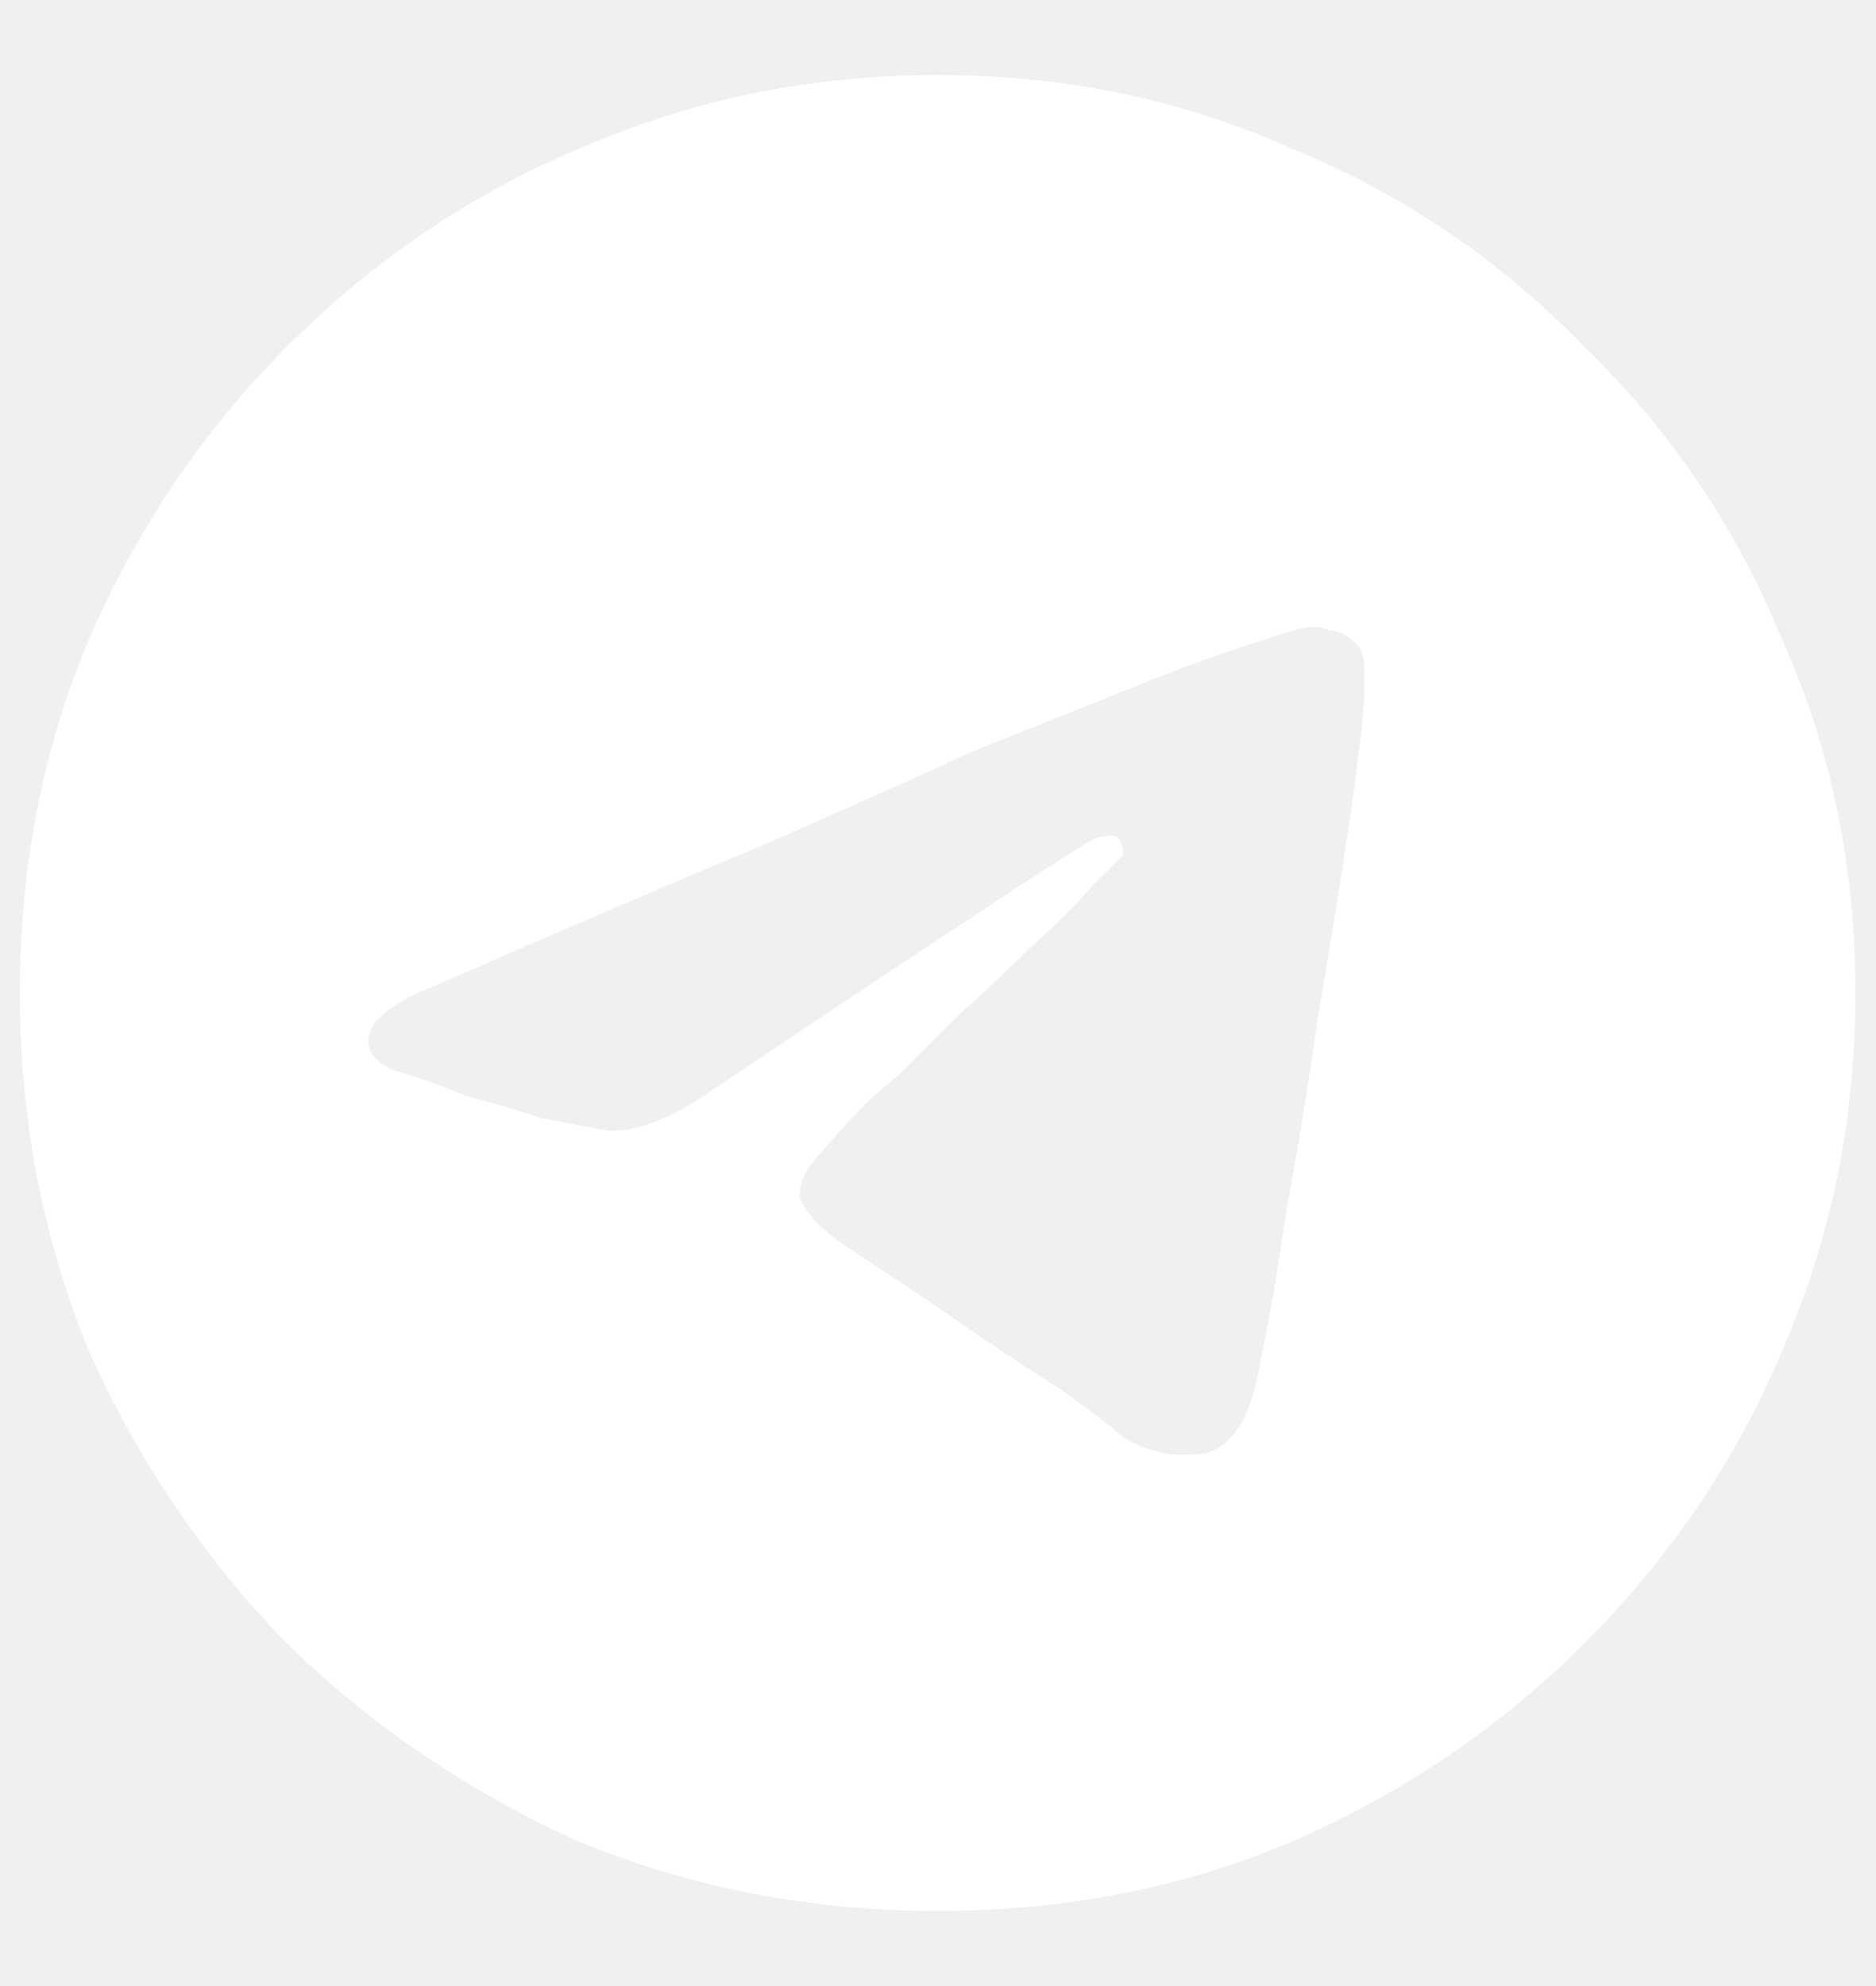
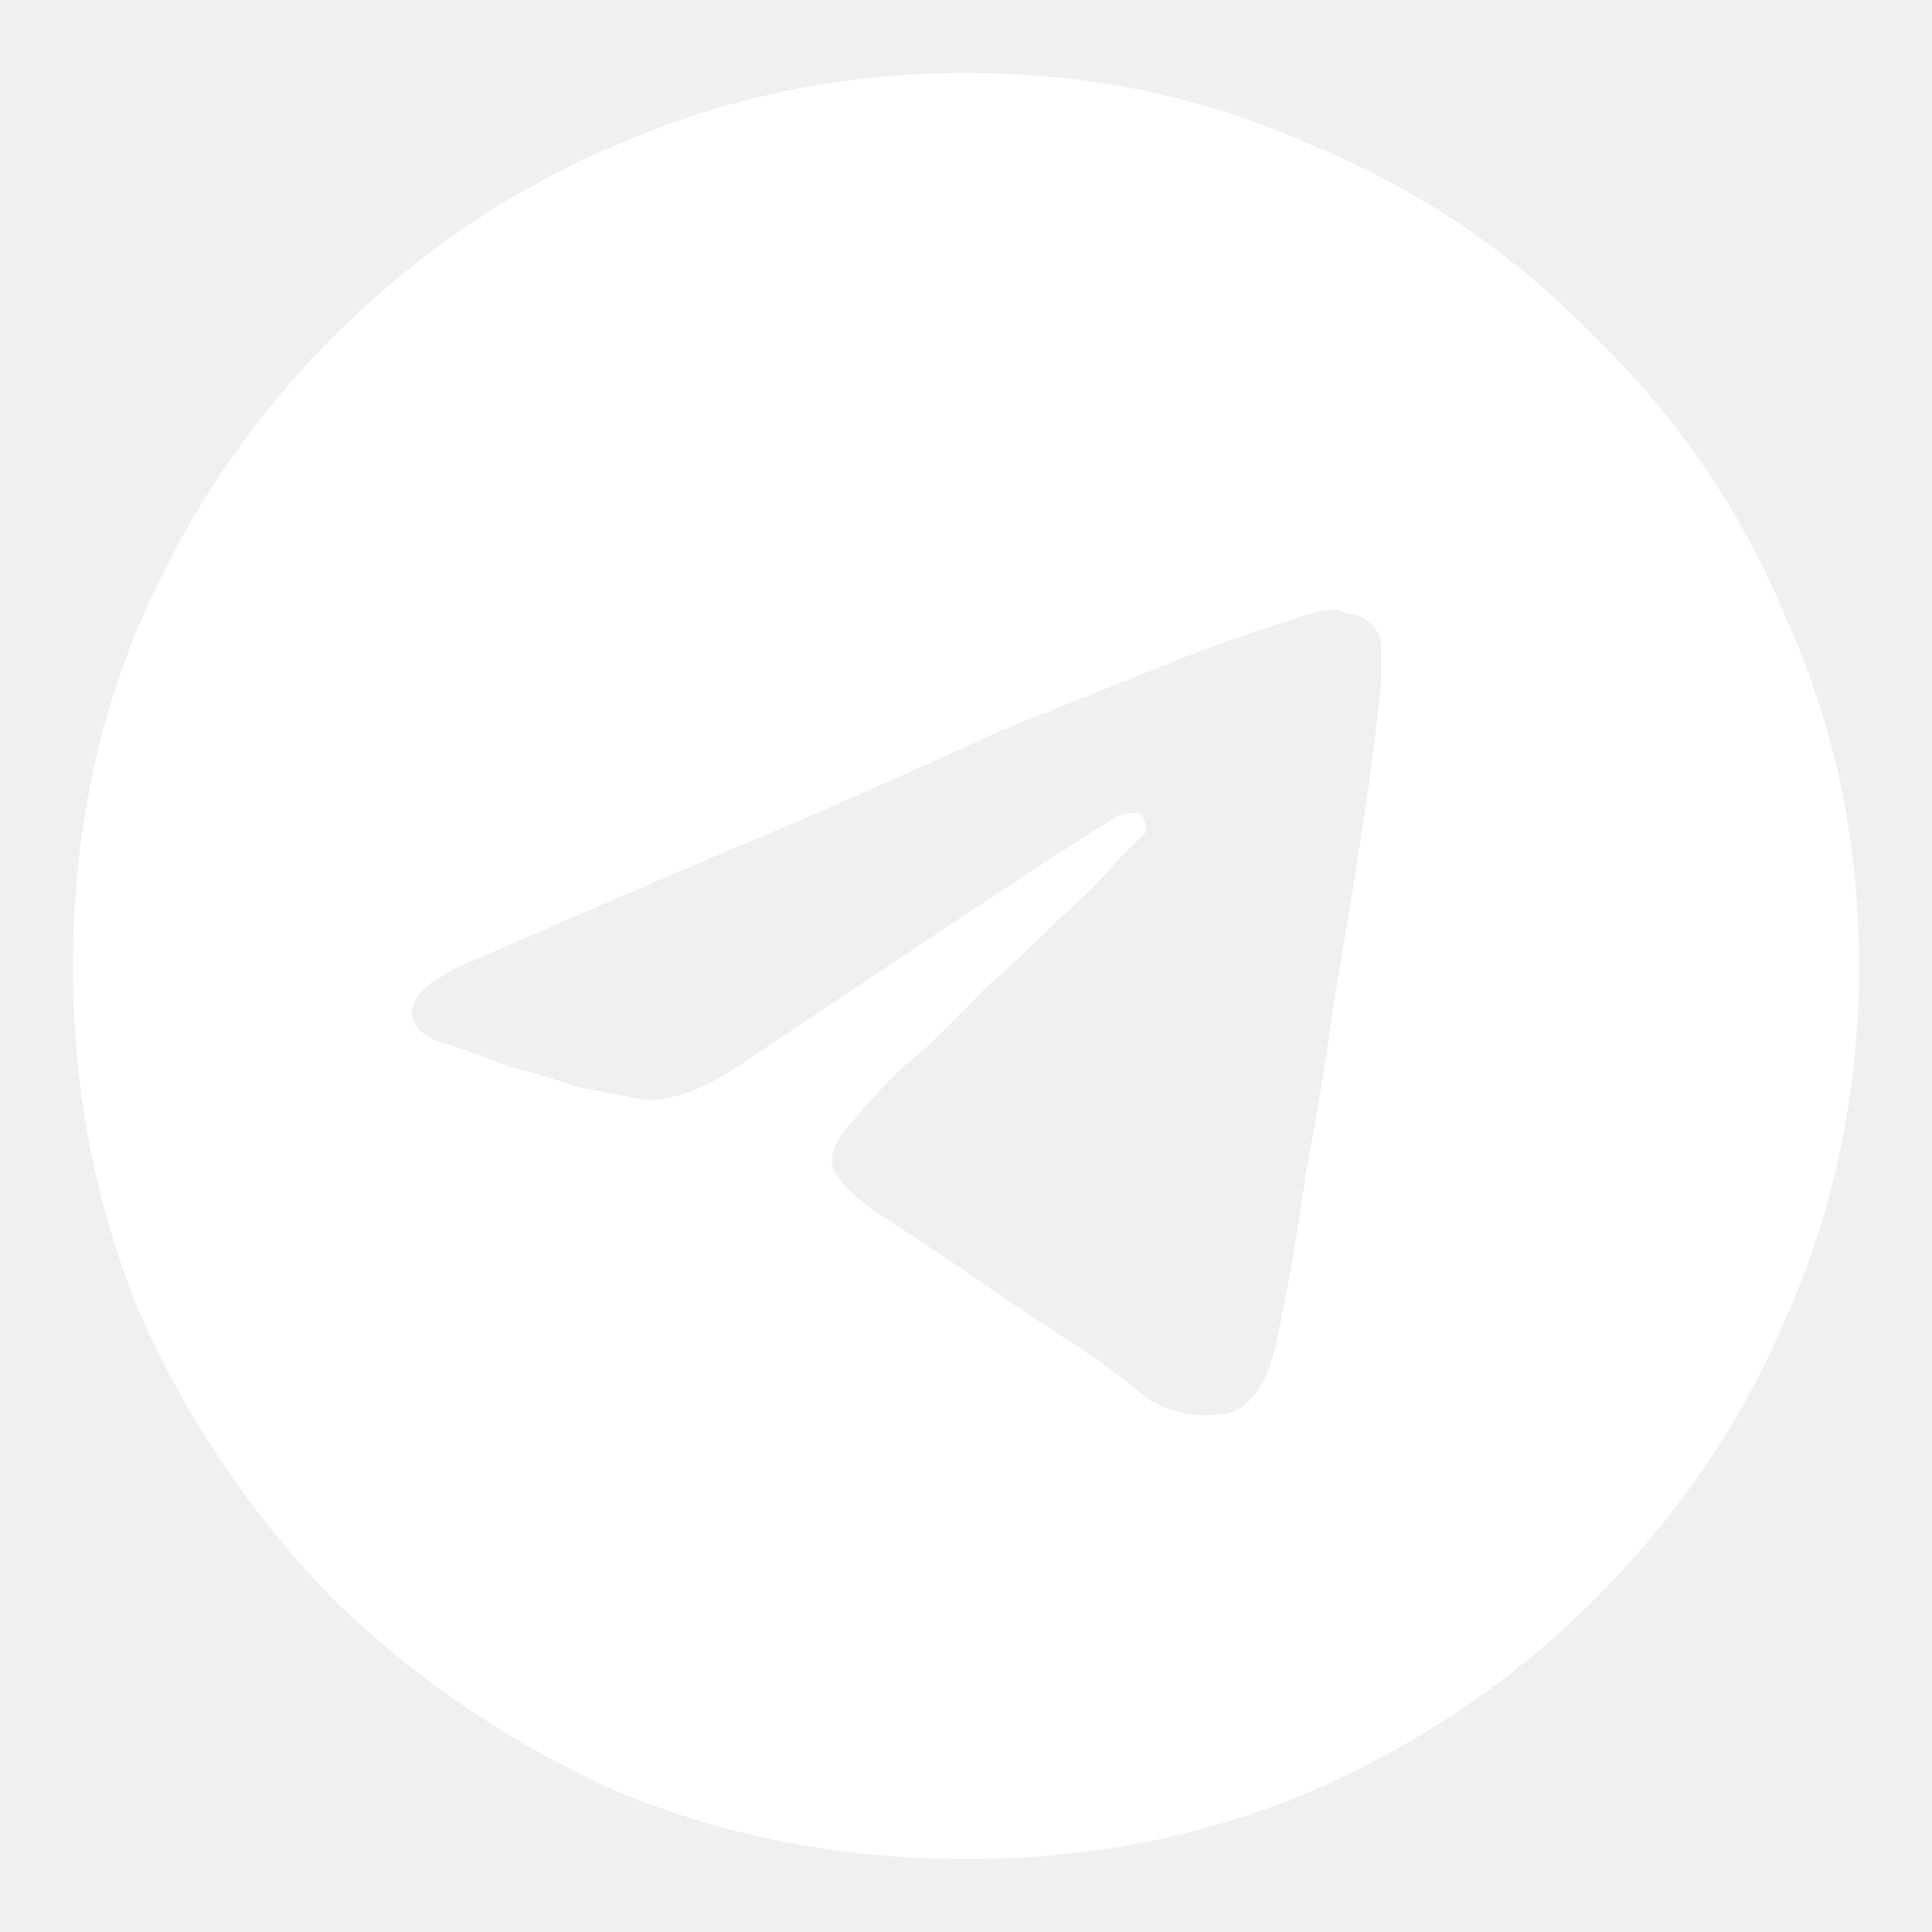
- <svg xmlns="http://www.w3.org/2000/svg" width="17" height="18" viewBox="0 0 17 18" fill="none">
+ <svg xmlns="http://www.w3.org/2000/svg" width="21" height="21" viewBox="0 0 17 18" fill="currentColor">
  <path d="M8.5 0.68C9.646 0.68 10.713 0.901 11.703 1.344C12.719 1.76 13.604 2.359 14.359 3.141C15.141 3.896 15.74 4.781 16.156 5.797C16.599 6.786 16.82 7.854 16.82 9C16.82 10.146 16.599 11.227 16.156 12.242C15.74 13.232 15.141 14.117 14.359 14.898C13.604 15.654 12.719 16.253 11.703 16.695C10.713 17.112 9.646 17.32 8.5 17.32C7.354 17.32 6.273 17.112 5.258 16.695C4.268 16.253 3.383 15.654 2.602 14.898C1.846 14.117 1.247 13.232 0.805 12.242C0.388 11.227 0.18 10.146 0.18 9C0.18 7.854 0.388 6.786 0.805 5.797C1.247 4.781 1.846 3.896 2.602 3.141C3.383 2.359 4.268 1.76 5.258 1.344C6.273 0.901 7.354 0.68 8.5 0.68ZM12.367 6.344C12.367 6.266 12.367 6.201 12.367 6.148C12.367 6.096 12.367 6.057 12.367 6.031C12.367 5.927 12.328 5.849 12.25 5.797C12.198 5.745 12.133 5.719 12.055 5.719C12.003 5.693 11.963 5.68 11.938 5.68C11.833 5.68 11.677 5.719 11.469 5.797C11.287 5.849 10.987 5.953 10.57 6.109C10.18 6.266 9.594 6.5 8.812 6.812C8.422 6.995 7.81 7.268 6.977 7.633C6.169 7.971 5.167 8.401 3.969 8.922C3.578 9.078 3.37 9.234 3.344 9.391C3.318 9.521 3.396 9.625 3.578 9.703C3.76 9.755 3.982 9.833 4.242 9.938C4.451 9.99 4.672 10.055 4.906 10.133C5.167 10.185 5.375 10.224 5.531 10.25C5.792 10.25 6.091 10.133 6.43 9.898C8.721 8.362 9.893 7.594 9.945 7.594C10.05 7.568 10.115 7.568 10.141 7.594C10.167 7.646 10.18 7.698 10.18 7.75C10.154 7.776 10.062 7.867 9.906 8.023C9.776 8.18 9.594 8.362 9.359 8.57C9.151 8.779 8.93 8.987 8.695 9.195C8.487 9.404 8.305 9.586 8.148 9.742C7.992 9.872 7.901 9.951 7.875 9.977C7.719 10.133 7.576 10.289 7.445 10.445C7.315 10.575 7.25 10.706 7.25 10.836C7.276 10.966 7.419 11.122 7.68 11.305C8.044 11.539 8.357 11.747 8.617 11.93C8.878 12.112 9.19 12.32 9.555 12.555C9.789 12.711 9.997 12.867 10.18 13.023C10.388 13.154 10.609 13.206 10.844 13.18C10.974 13.18 11.091 13.115 11.195 12.984C11.3 12.854 11.378 12.633 11.43 12.32C11.508 11.956 11.586 11.5 11.664 10.953C11.768 10.406 11.859 9.846 11.938 9.273C12.042 8.674 12.133 8.115 12.211 7.594C12.289 7.073 12.341 6.656 12.367 6.344Z" fill="white" />
</svg>
